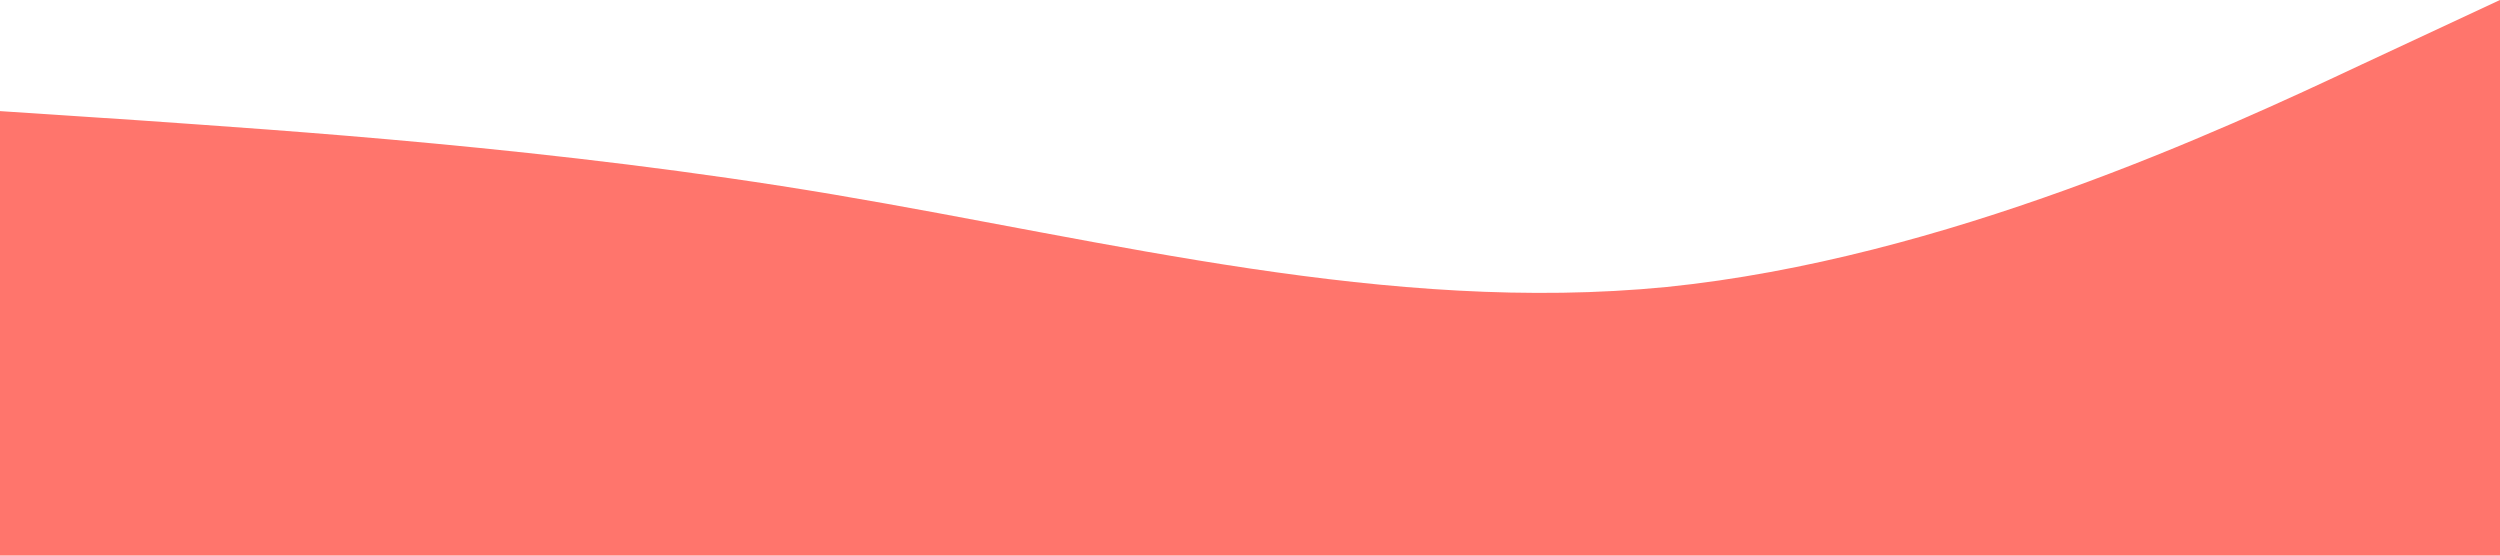
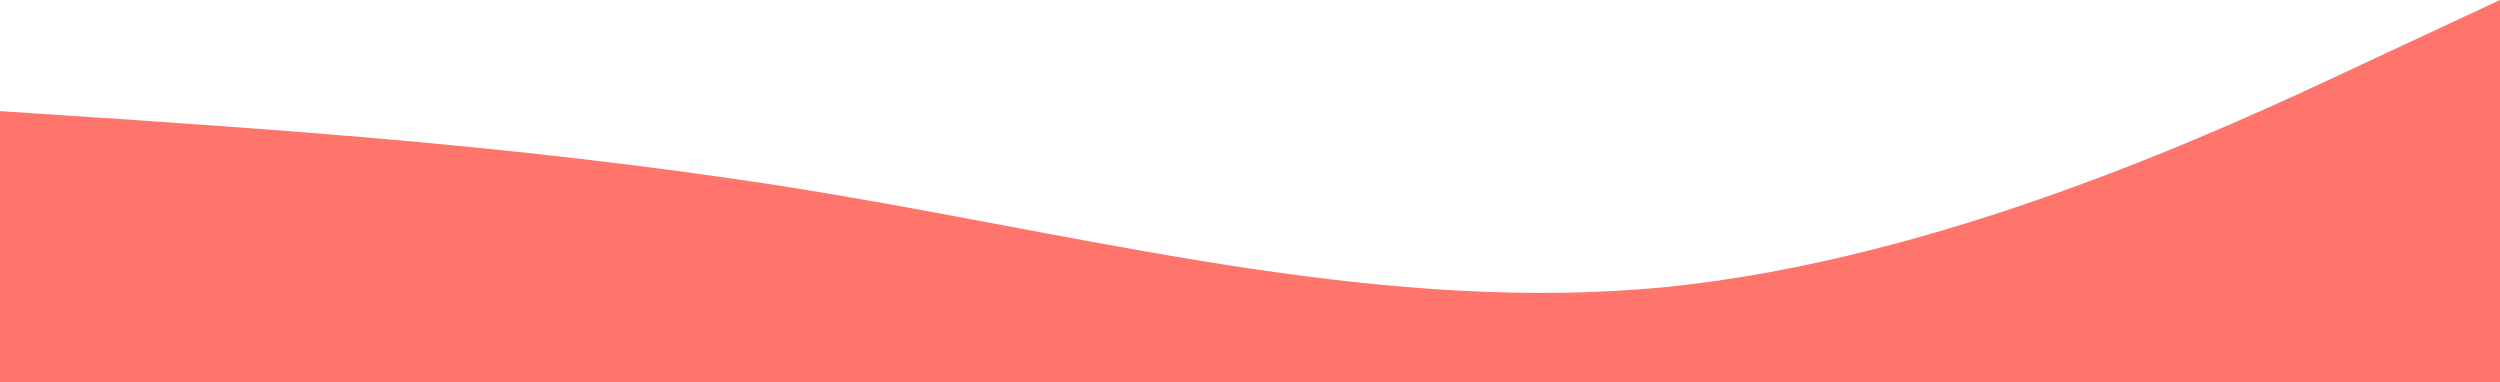
- <svg xmlns="http://www.w3.org/2000/svg" viewBox="0 0 1440 320">
+ <svg xmlns="http://www.w3.org/2000/svg" viewBox="0 0 1440 220">
  <path fill="#ff756c" fill-opacity="1" d="M0,64L80,69.3C160,75,320,85,480,112C640,139,800,181,960,165.3C1120,149,1280,75,1360,37.3L1440,0L1440,320L1360,320C1280,320,1120,320,960,320C800,320,640,320,480,320C320,320,160,320,80,320L0,320Z" />
</svg>
